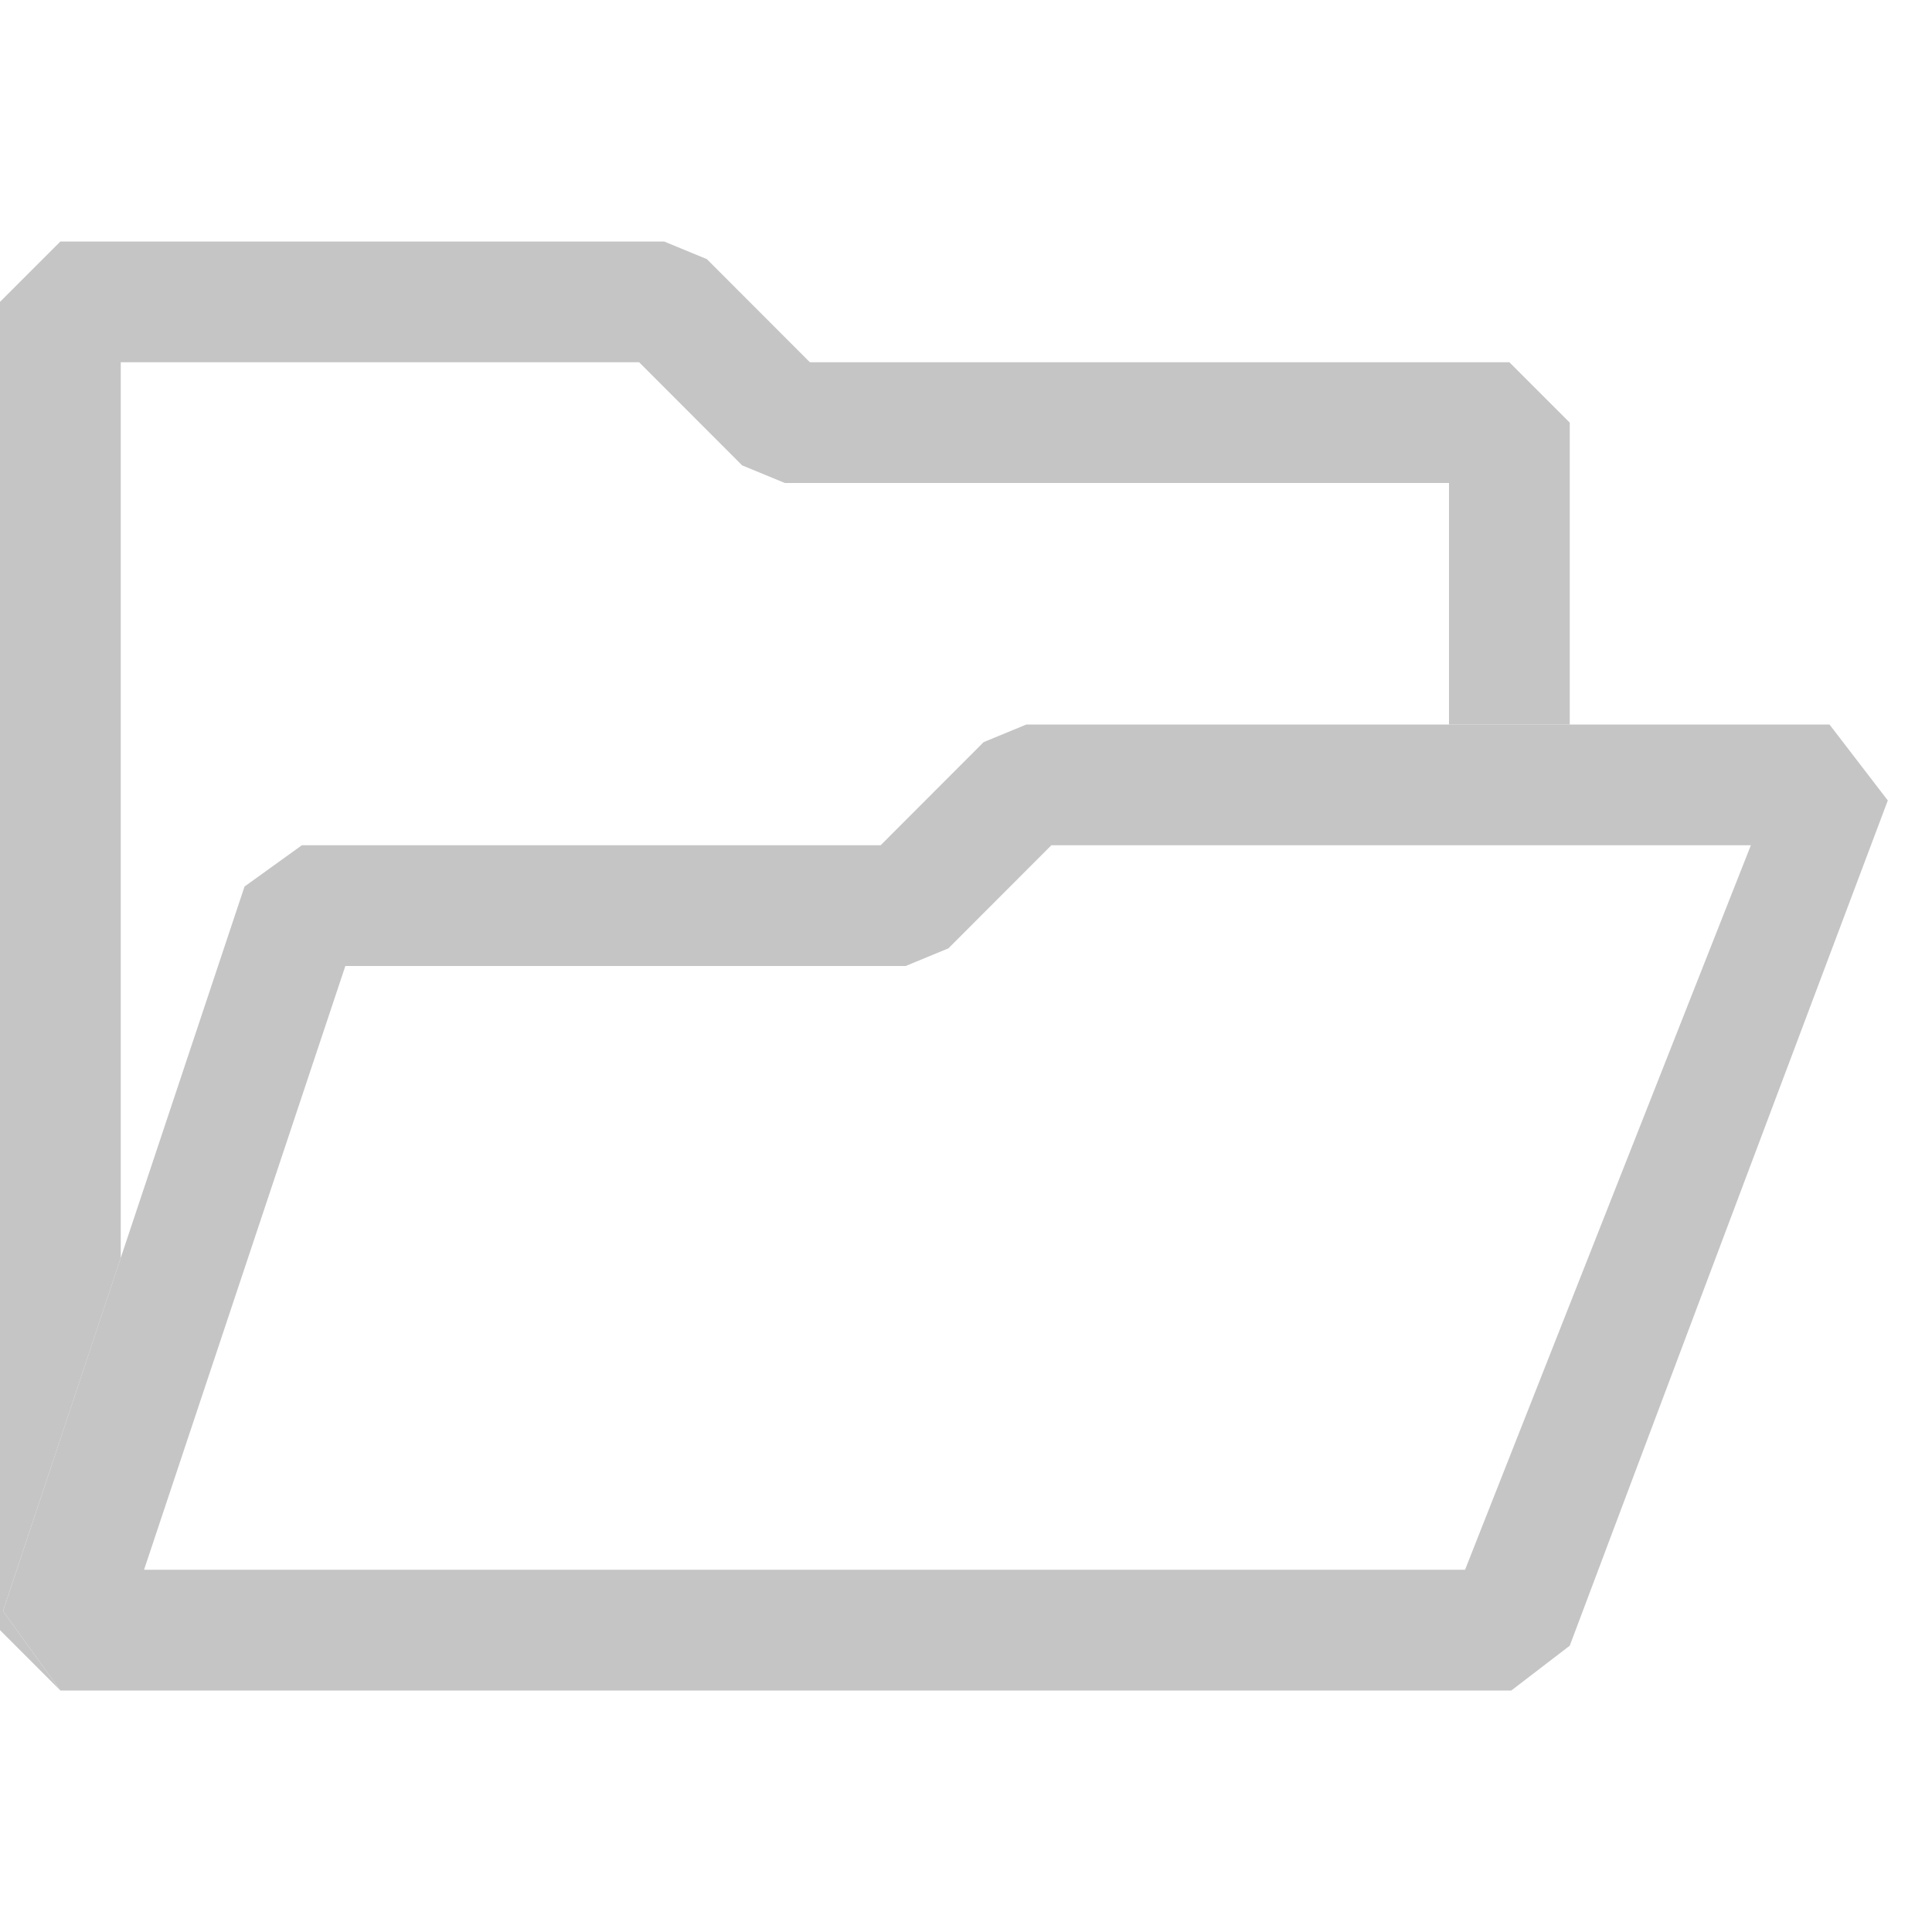
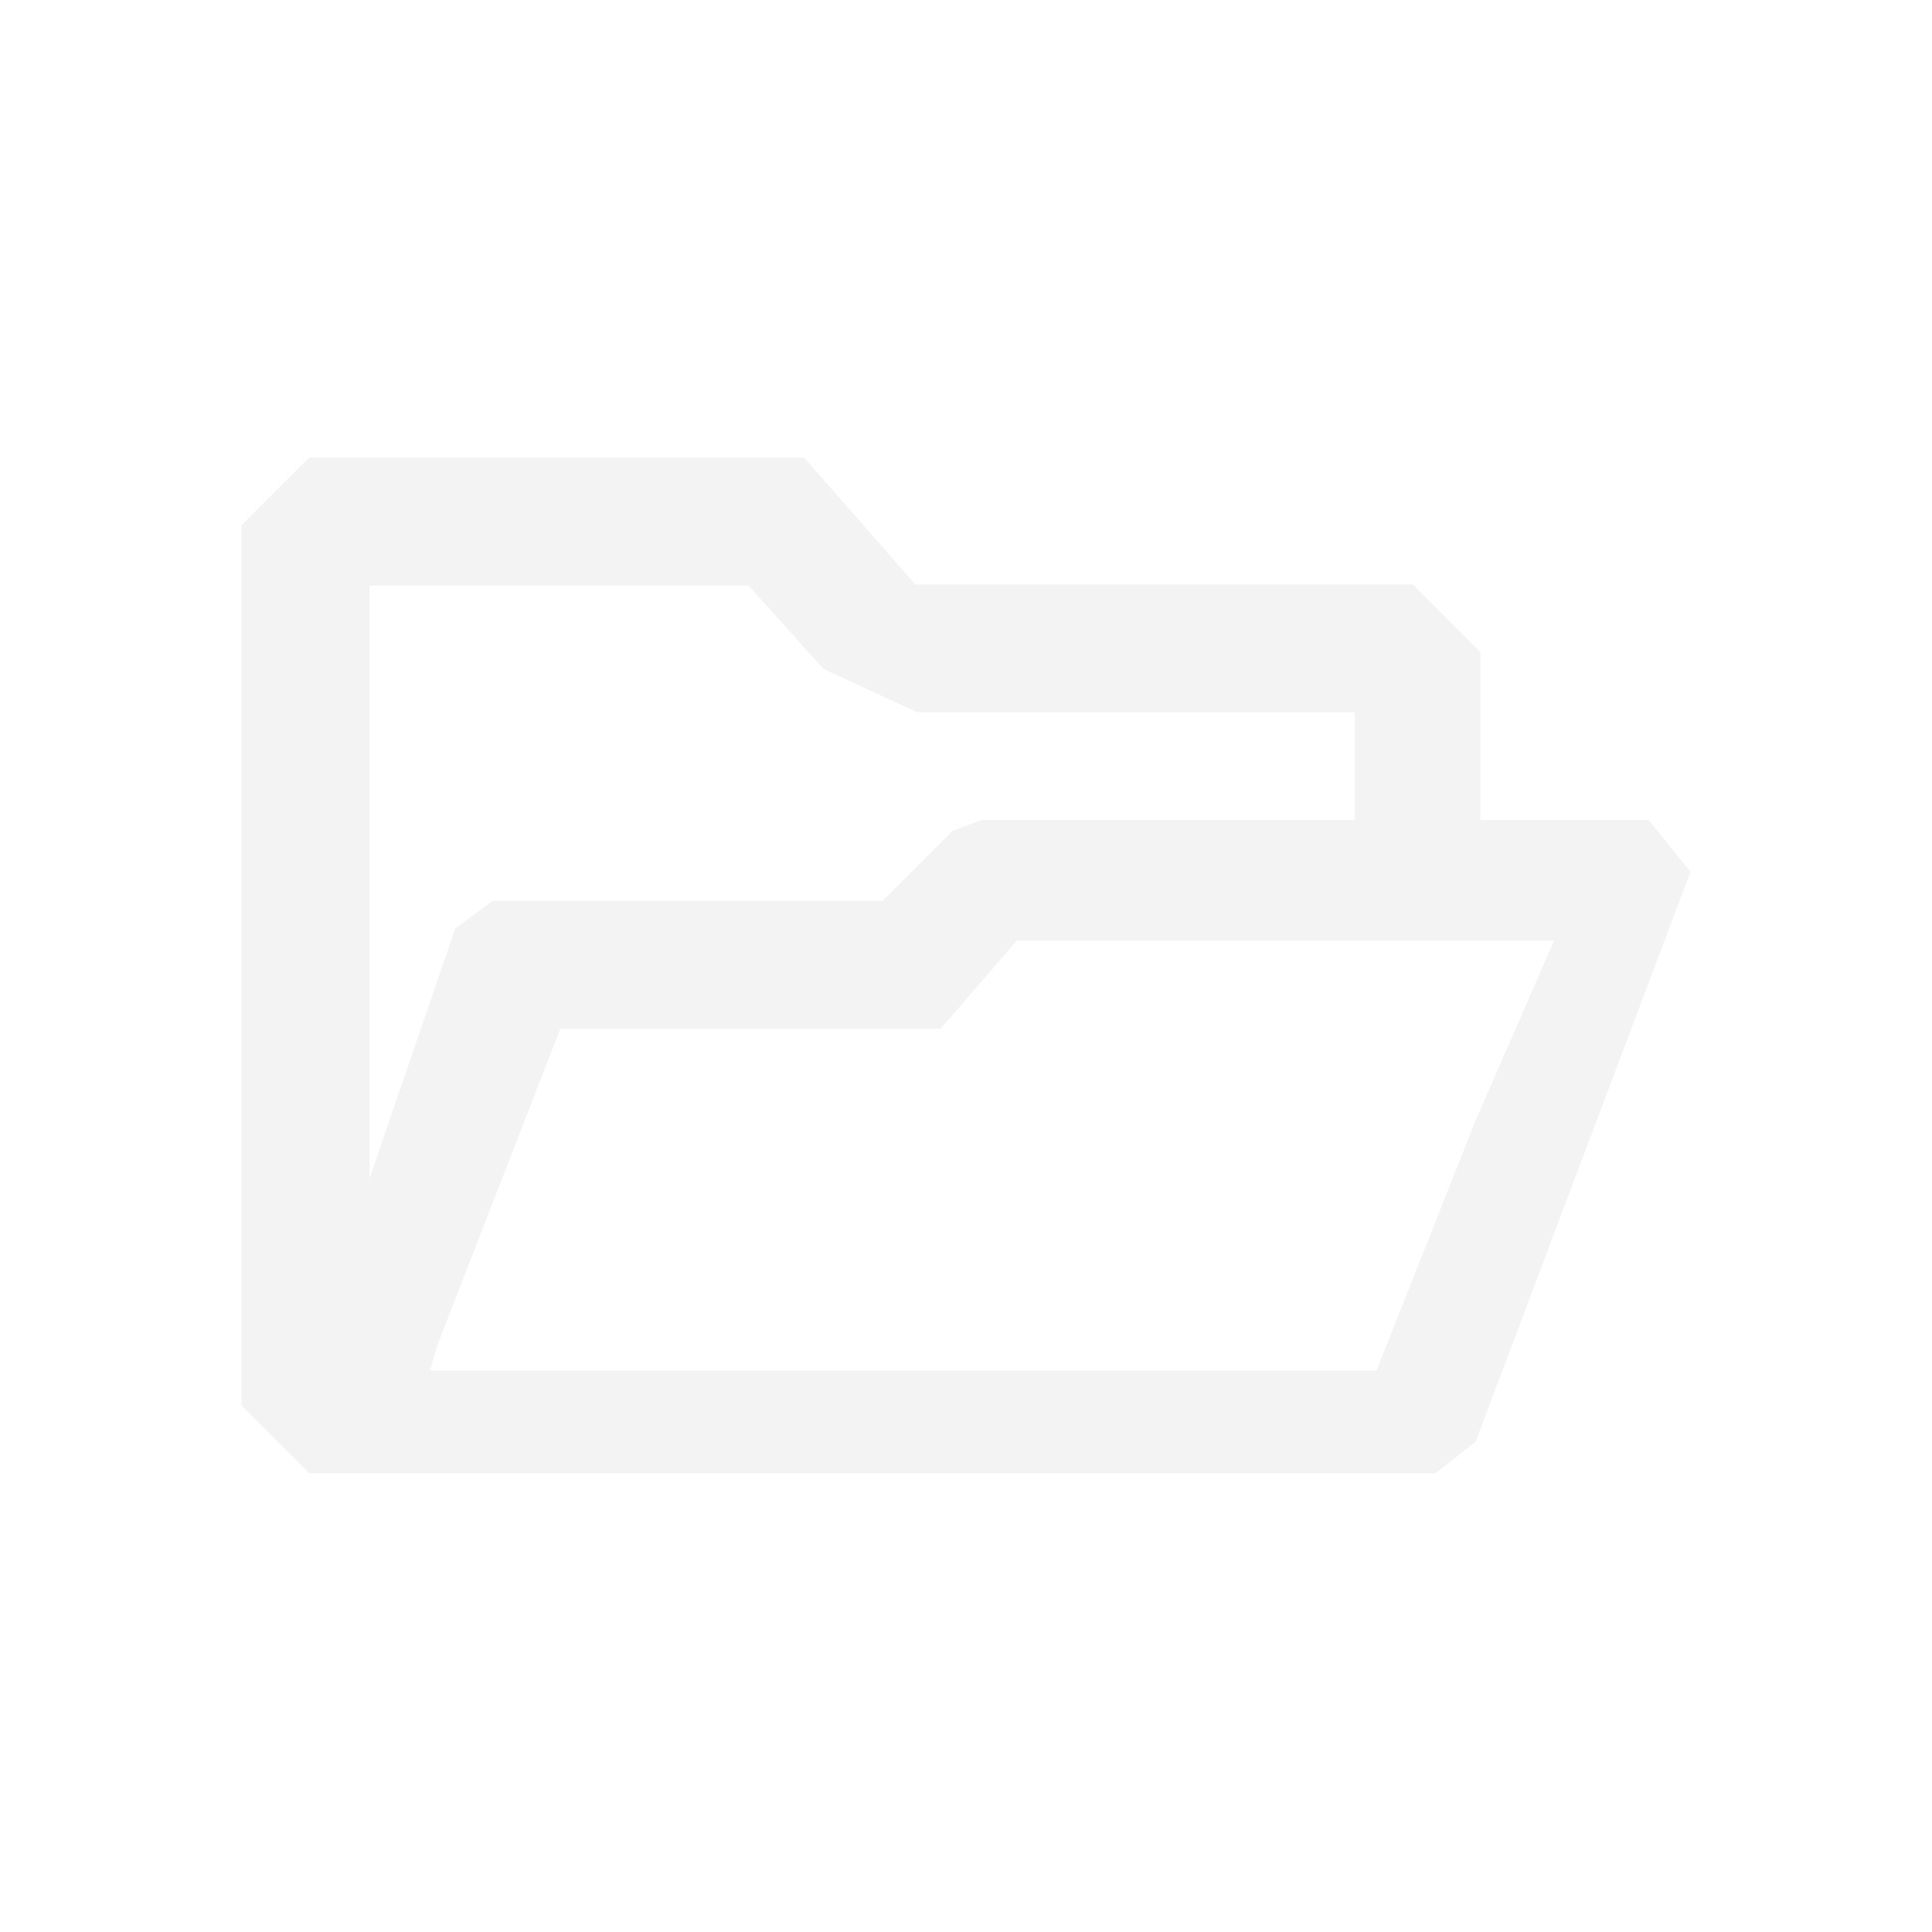
- <svg xmlns="http://www.w3.org/2000/svg" width="16" height="16" viewBox="0 0 16 16" fill="none">
-   <path d="M13 3.5V6H12V4H6.5L6.146 3.854L5.293 3H1V10.418L0.025 13.342L0.5 14L0 13.5V2.5L0.5 2H5.5L5.854 2.146L6.707 3H12.5L13 3.5Z" fill="#C5C5C5" />
-   <path d="M15.151 6H8.5L8.146 6.146L7.293 7H2.5L2.025 7.342L0.025 13.342L0.5 14L12.516 14L13 13.629L15.634 6.629L15.151 6ZM12.133 13L1.193 13L2.86 8H7.5L7.854 7.854L8.707 7H14.5L12.133 13Z" fill="#C5C5C5" />
+ <svg xmlns="http://www.w3.org/2000/svg" id="Layer_1" viewBox="0 0 16 16">
+   <defs>
+     <style>
+       .cls-1 {
+         fill: #f3f3f4;
+       }
+     </style>
+   </defs>
+   <path class="cls-1" d="M13.66,6.79h-1.4v-1.39c-.22-.22-.34-.34-.56-.56h-4.12l-.92-1.05H2.56c-.22.22-.34.34-.56.56v7.29l.56.56h9.33l.33-.26,1.78-4.72-.34-.42ZM3.05,4.85h3.15l.62.69.78.36h3.62v.89h-3.09l-.24.09-.58.58h-3.23l-.31.23-.71,2.07v-4.91ZM8.42,7.79h4.45l-.65,1.49-.82,2.07H3.56l.07-.23,1.01-2.6h3.15" />
</svg>
